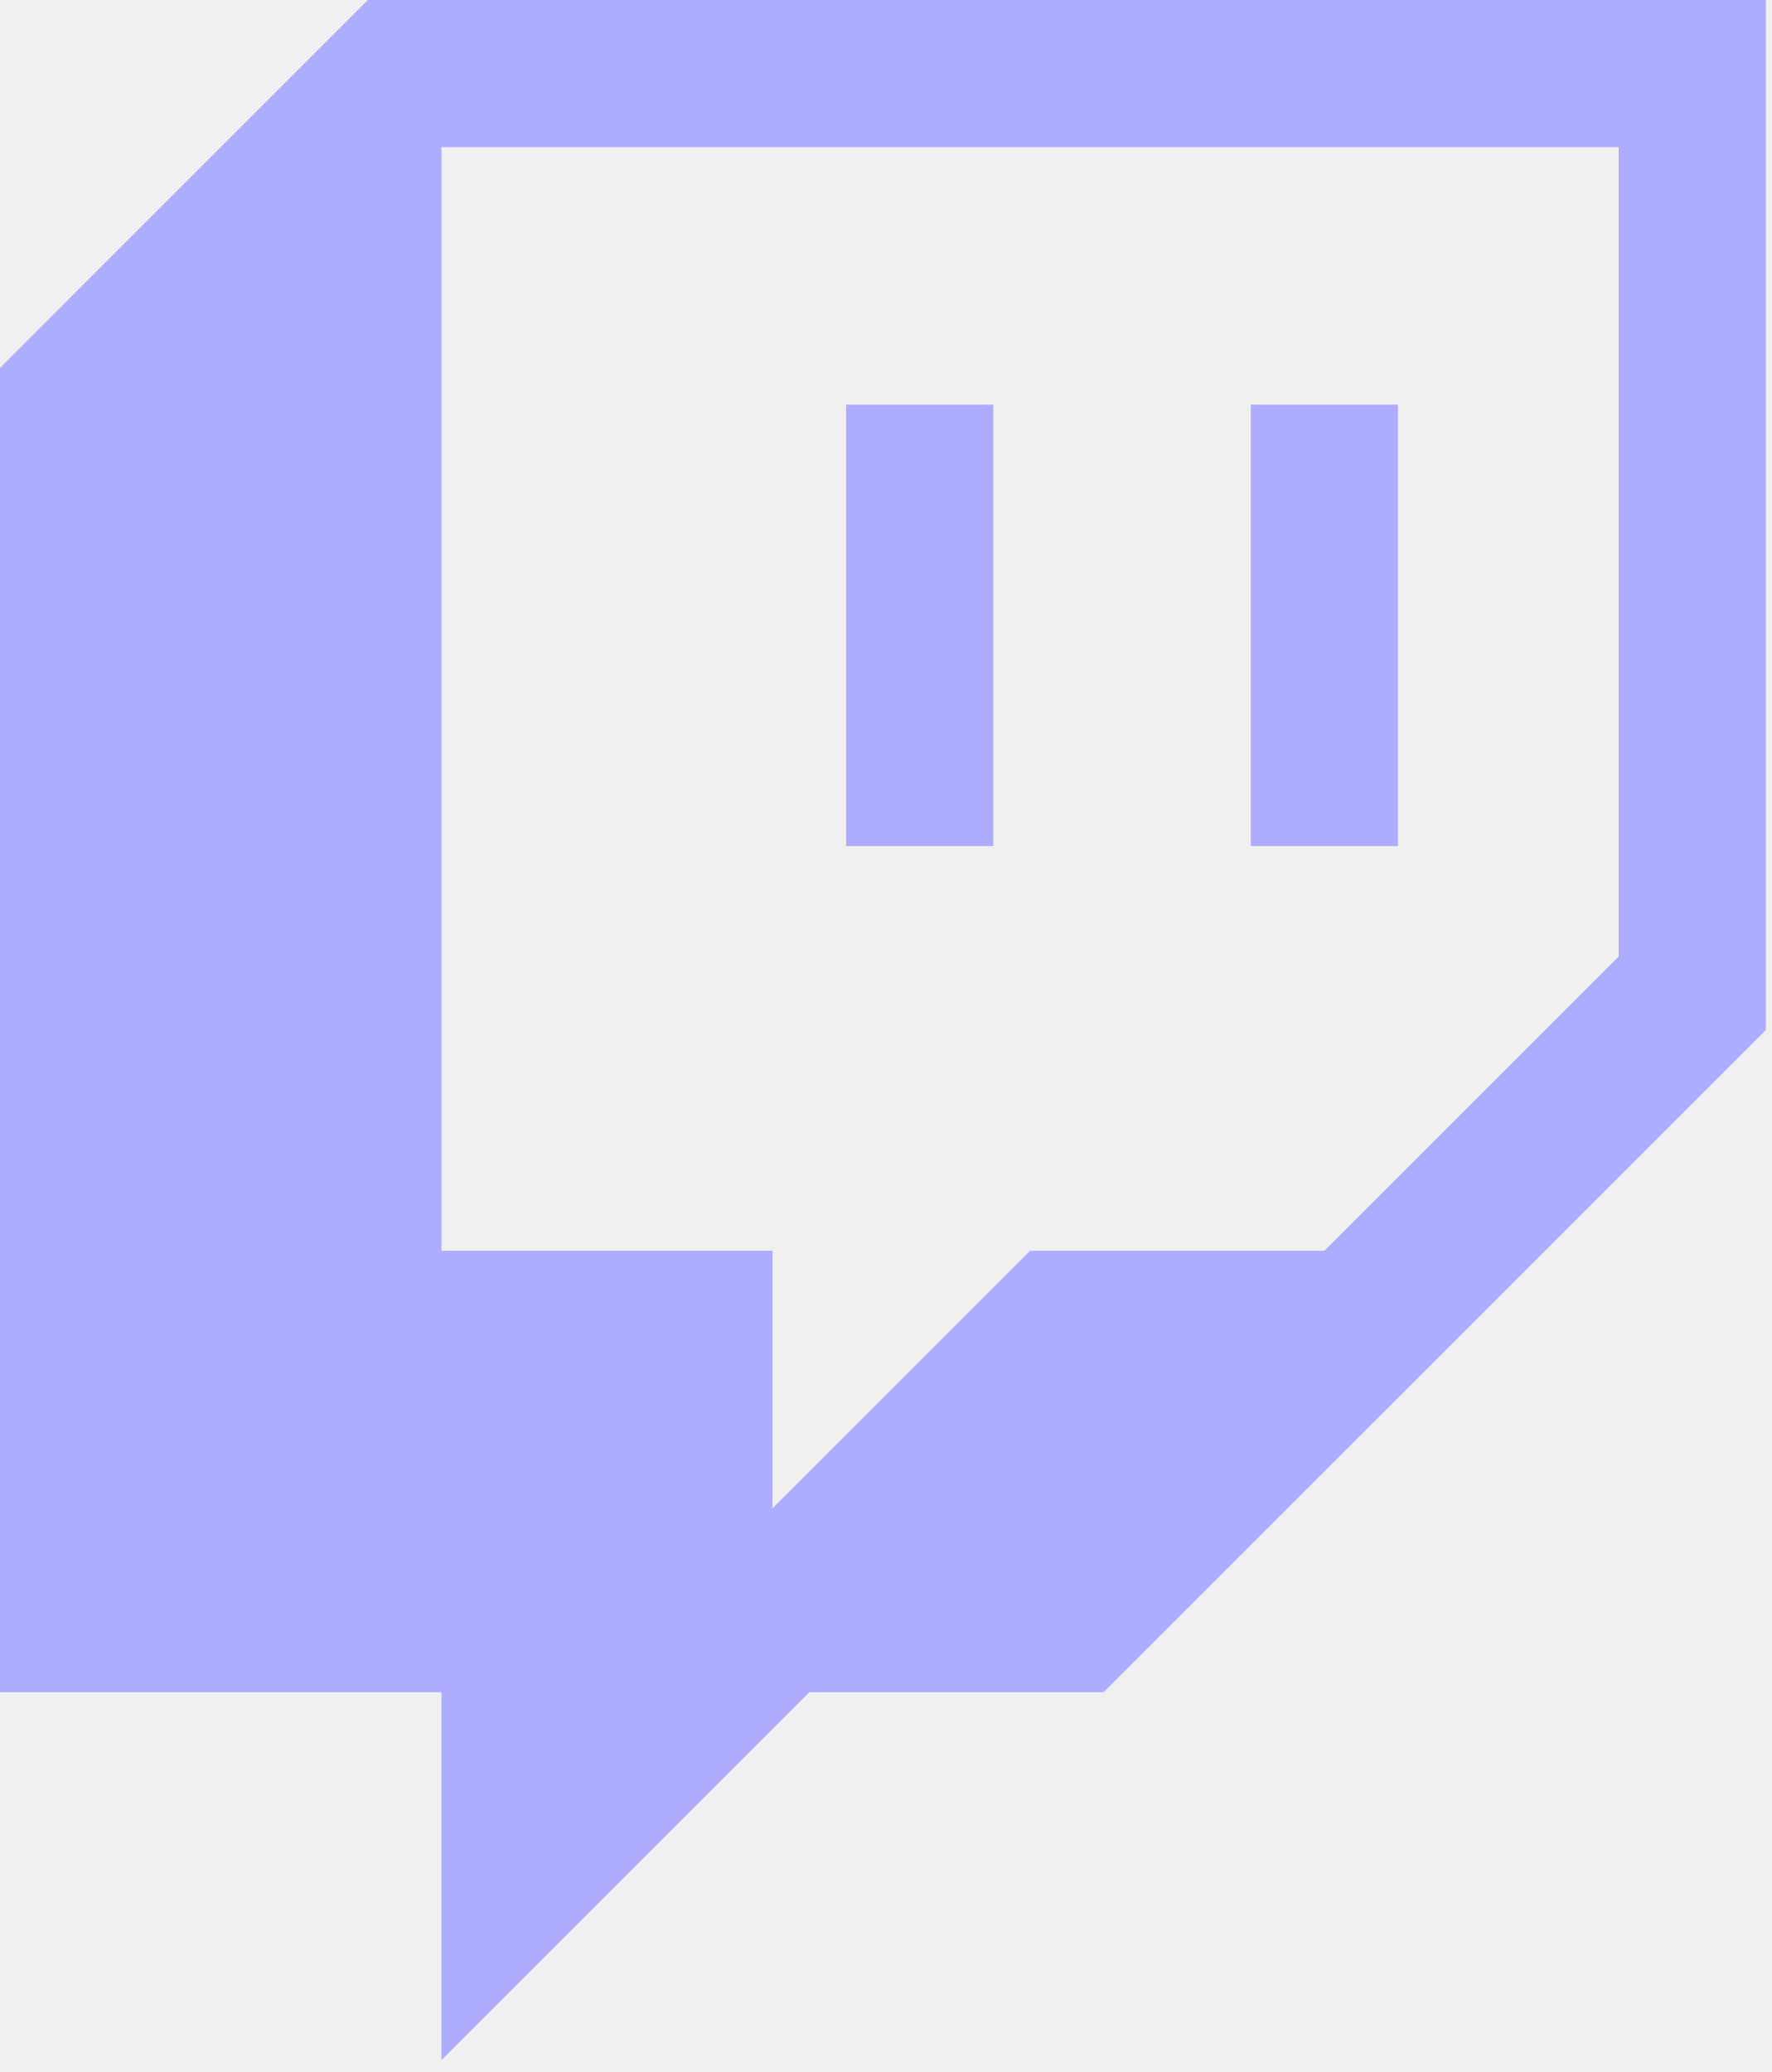
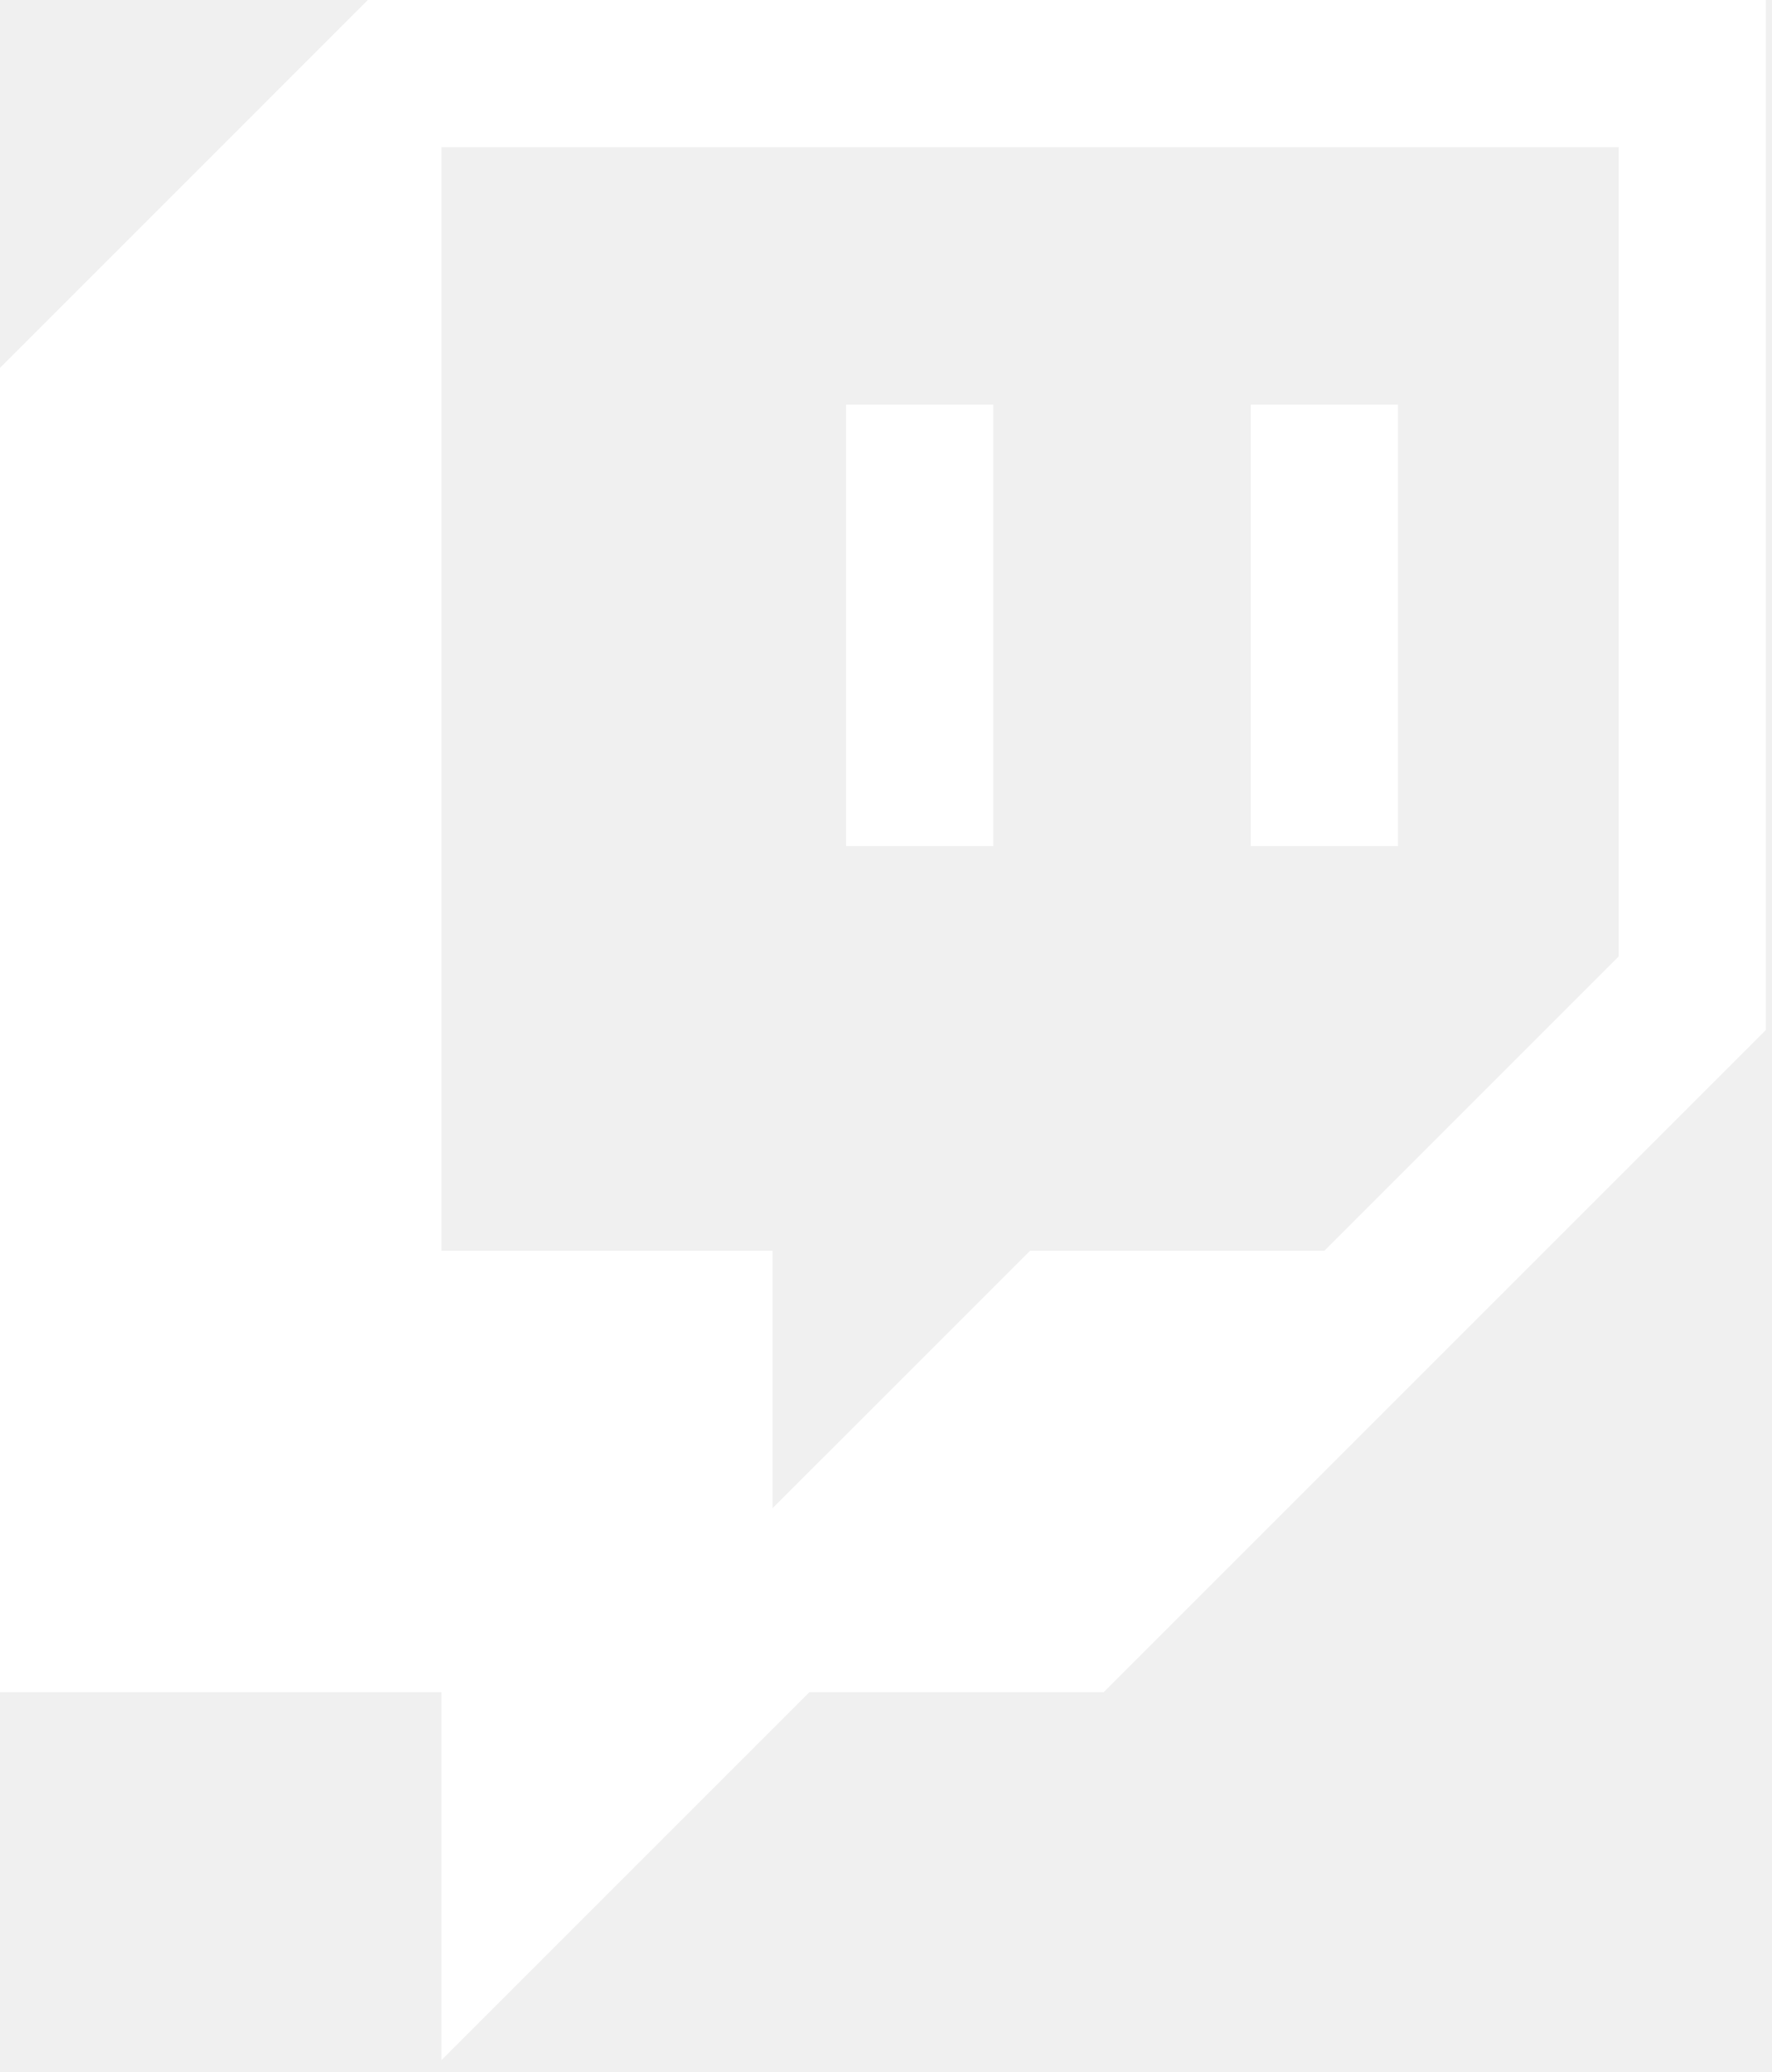
- <svg xmlns="http://www.w3.org/2000/svg" width="118px" height="138px" viewBox="0 0 118 138" version="1.1">
-   <g id="logo-/-glitch-/-black" stroke="none" stroke-width="1" fill="none" fill-rule="evenodd">
+ <svg xmlns="http://www.w3.org/2000/svg" fill="#ffffff" width="118px" height="138px" viewBox="0 0 118 138" version="1.1">
+   <g id="logo-/-glitch-/-black" stroke="none" stroke-width="1" fill-rule="evenodd">
    <g id="logo-/-glitch" transform="translate(0, 0)">
-       <path d="M117.605,0 L117.605,68.605 L73.503,112.704 L53.904,112.704 L29.401,137.207 L29.401,112.704 L8.52651283e-14,112.704 L8.52651283e-14,24.502 L24.5,0 L117.605,0 Z M107.805,9.801 L29.401,9.801 L29.401,83.304 L51.452,83.304 L51.452,100.454 L68.605,83.304 L88.206,83.304 L107.805,63.703 L107.805,9.801 Z M93.104,26.952 L93.104,56.352 L83.304,56.352 L83.304,26.952 L93.104,26.952 Z M66.153,26.952 L66.153,56.352 L56.353,56.352 L56.353,26.952 L66.153,26.952 Z" id="Combined-Shape" fill="#aeacfe" />
+       <path d="M117.605,0 L117.605,68.605 L73.503,112.704 L53.904,112.704 L29.401,137.207 L29.401,112.704 L8.52651283e-14,112.704 L8.52651283e-14,24.502 L24.5,0 L117.605,0 Z M107.805,9.801 L29.401,9.801 L29.401,83.304 L51.452,83.304 L51.452,100.454 L68.605,83.304 L88.206,83.304 L107.805,63.703 L107.805,9.801 Z M93.104,26.952 L93.104,56.352 L83.304,56.352 L83.304,26.952 L93.104,26.952 Z M66.153,26.952 L66.153,56.352 L56.353,56.352 L56.353,26.952 L66.153,26.952 Z" id="Combined-Shape" />
    </g>
  </g>
</svg>
